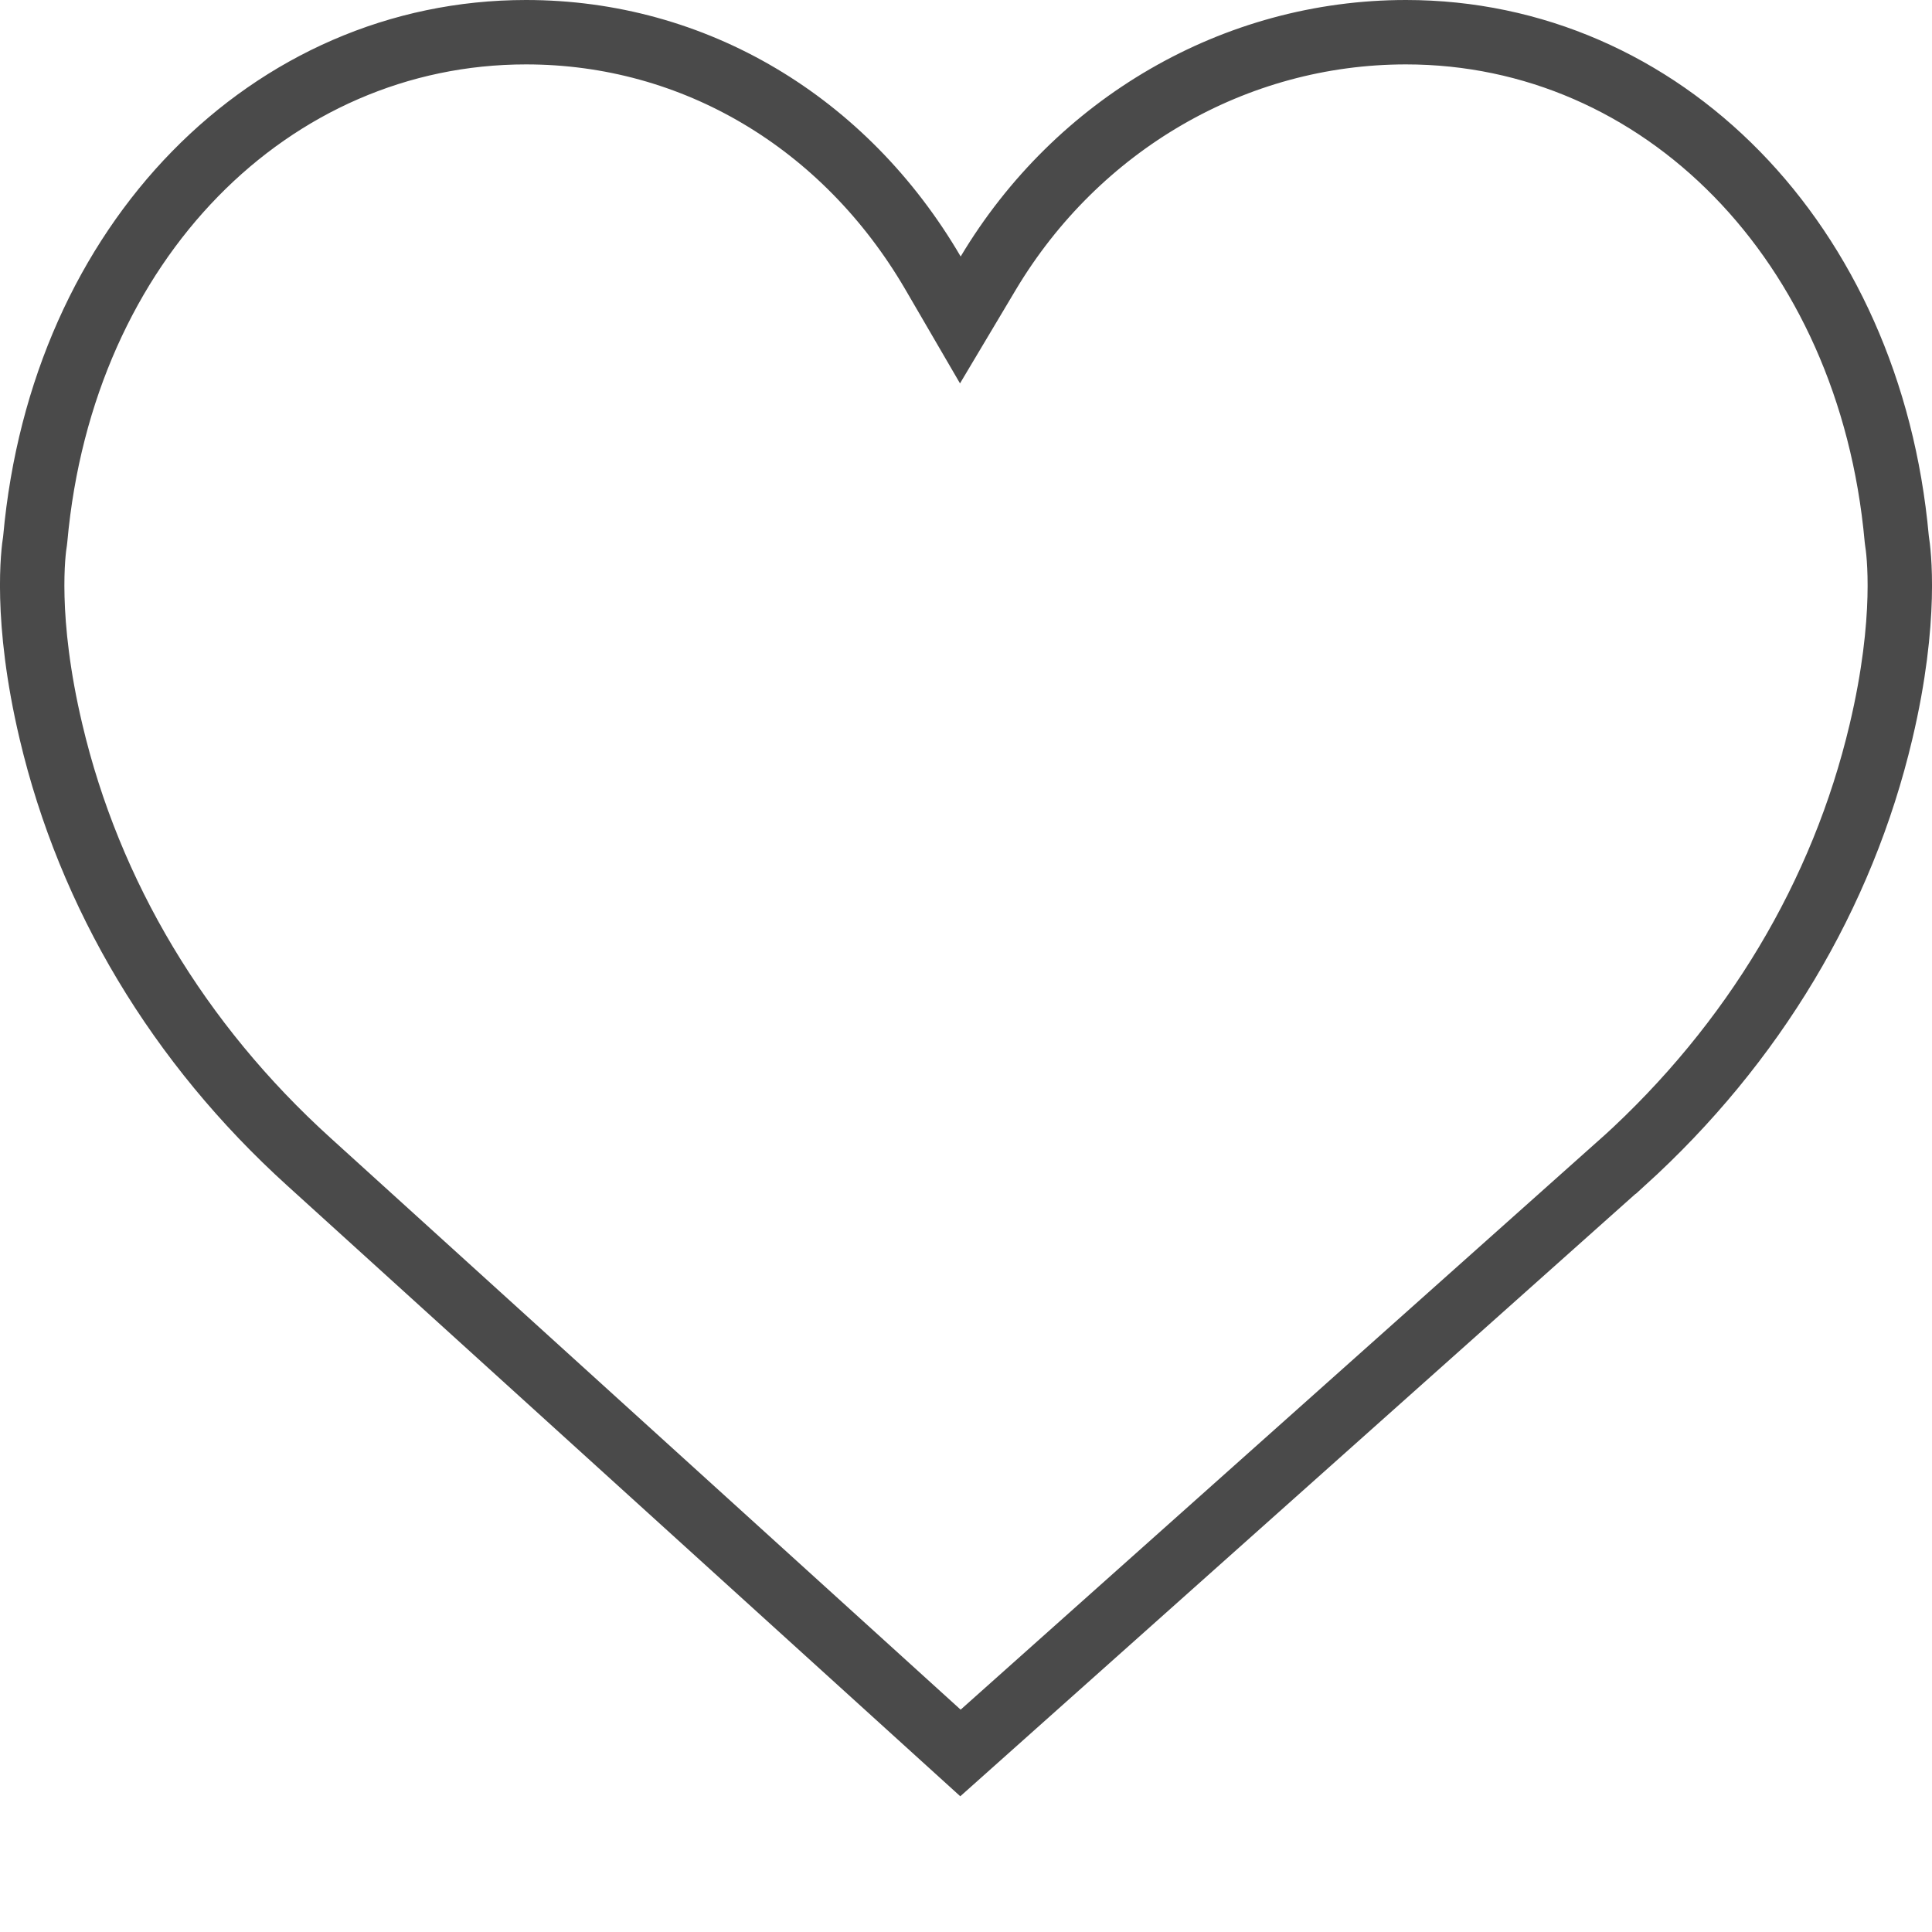
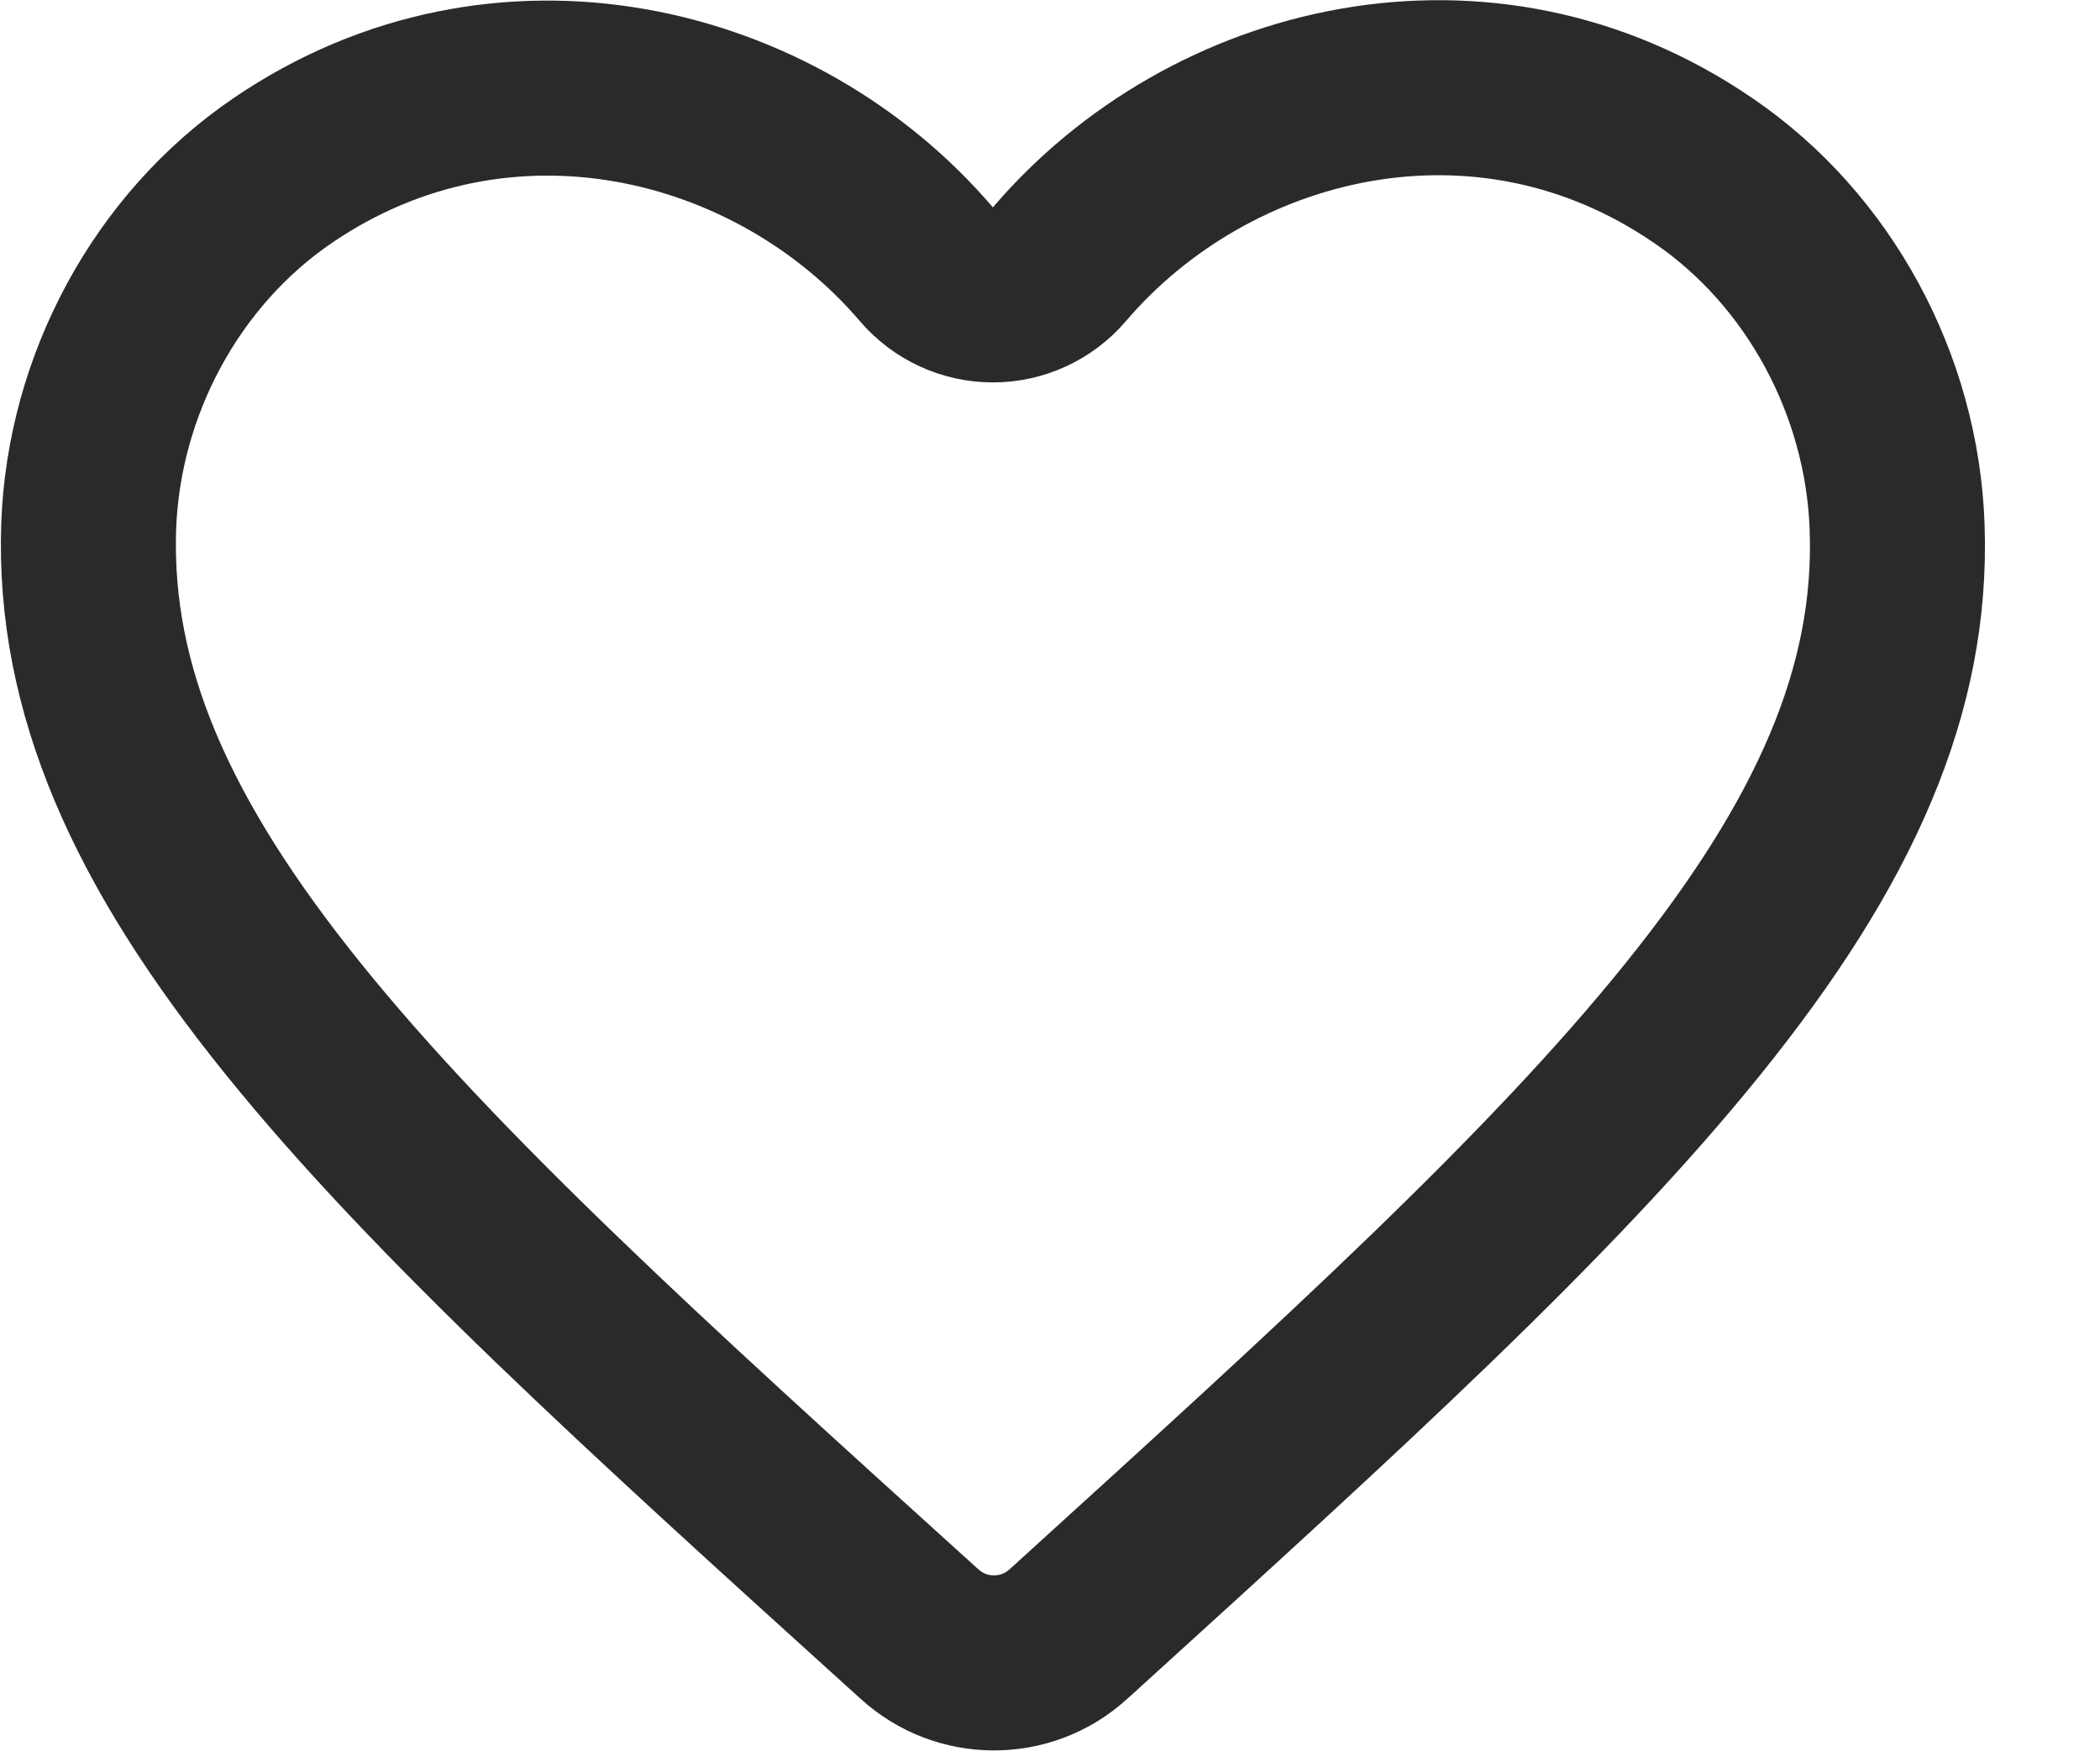
- <svg xmlns="http://www.w3.org/2000/svg" width="15" height="15" viewBox="0 0 15 15" fill="none">
-   <path d="M14.726 4.181L14.727 4.19L14.728 4.198C14.741 4.276 14.812 4.803 14.604 5.681L14.604 5.681C14.305 6.947 13.615 8.102 12.604 9.019C12.603 9.019 12.603 9.019 12.603 9.019L7.457 13.61L2.397 9.019L2.397 9.019C1.385 8.102 0.695 6.948 0.396 5.681L0.396 5.681C0.188 4.803 0.259 4.276 0.272 4.199L0.273 4.19L0.274 4.181C0.483 1.873 2.104 0.25 4.084 0.25C5.389 0.25 6.559 0.948 7.243 2.118L7.456 2.484L7.673 2.12C8.363 0.966 9.585 0.25 10.916 0.25C12.896 0.25 14.517 1.874 14.726 4.181Z" stroke="#4A4A4A" stroke-width="0.5" />
+ <svg xmlns="http://www.w3.org/2000/svg" width="18" height="15" viewBox="0 0 18 15" fill="none">
+   <path d="M9.156 14.004L9.154 14.006C8.795 14.332 8.239 14.332 7.88 14.001L7.876 13.998L7.783 13.913L7.781 13.912C5.534 11.879 3.741 10.252 2.513 8.73C1.296 7.222 0.714 5.909 0.76 4.514C0.803 3.3 1.428 2.139 2.422 1.462L2.422 1.462C4.303 0.179 6.655 0.759 7.94 2.264C8.083 2.431 8.291 2.527 8.511 2.527C8.73 2.527 8.938 2.431 9.081 2.264C10.368 0.757 12.719 0.173 14.598 1.461L14.6 1.462C15.594 2.139 16.218 3.3 16.261 4.515L16.261 4.516C16.311 5.91 15.73 7.221 14.511 8.732C13.284 10.255 11.491 11.883 9.248 13.921L9.241 13.927L9.239 13.93L9.156 14.004Z" stroke="#2A2A2A" stroke-width="1.5" stroke-linejoin="round" />
</svg>
